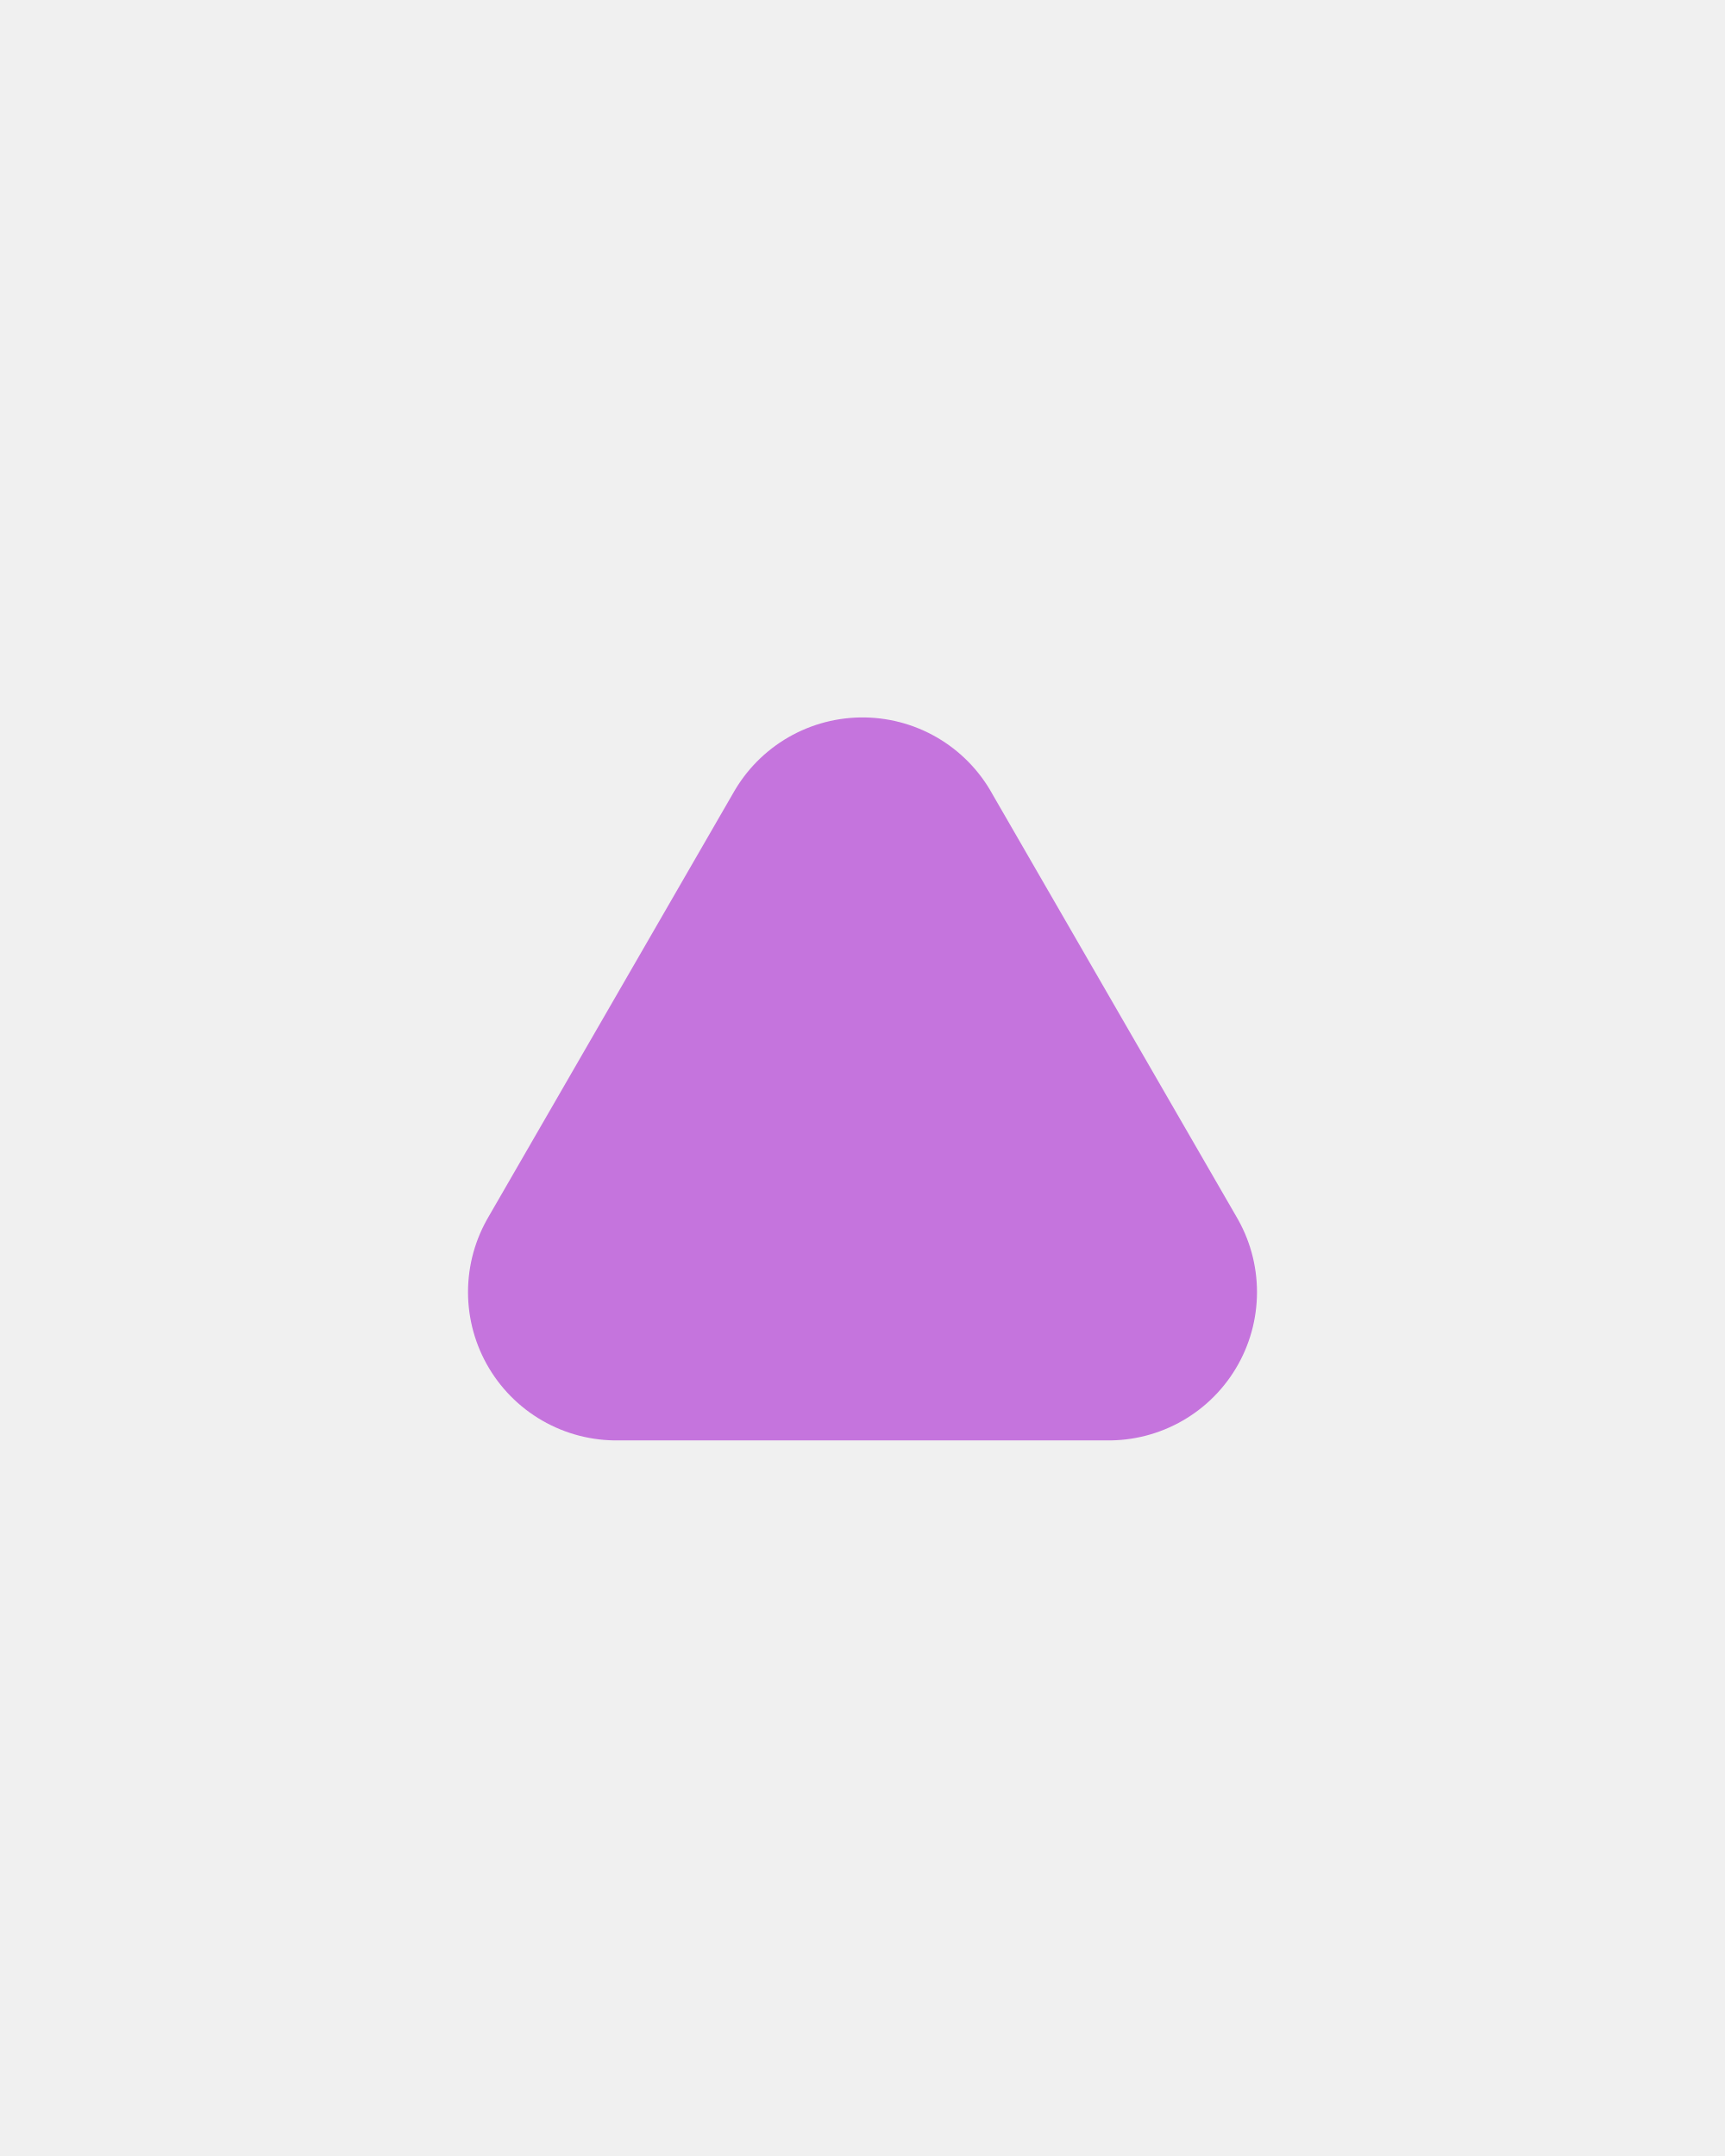
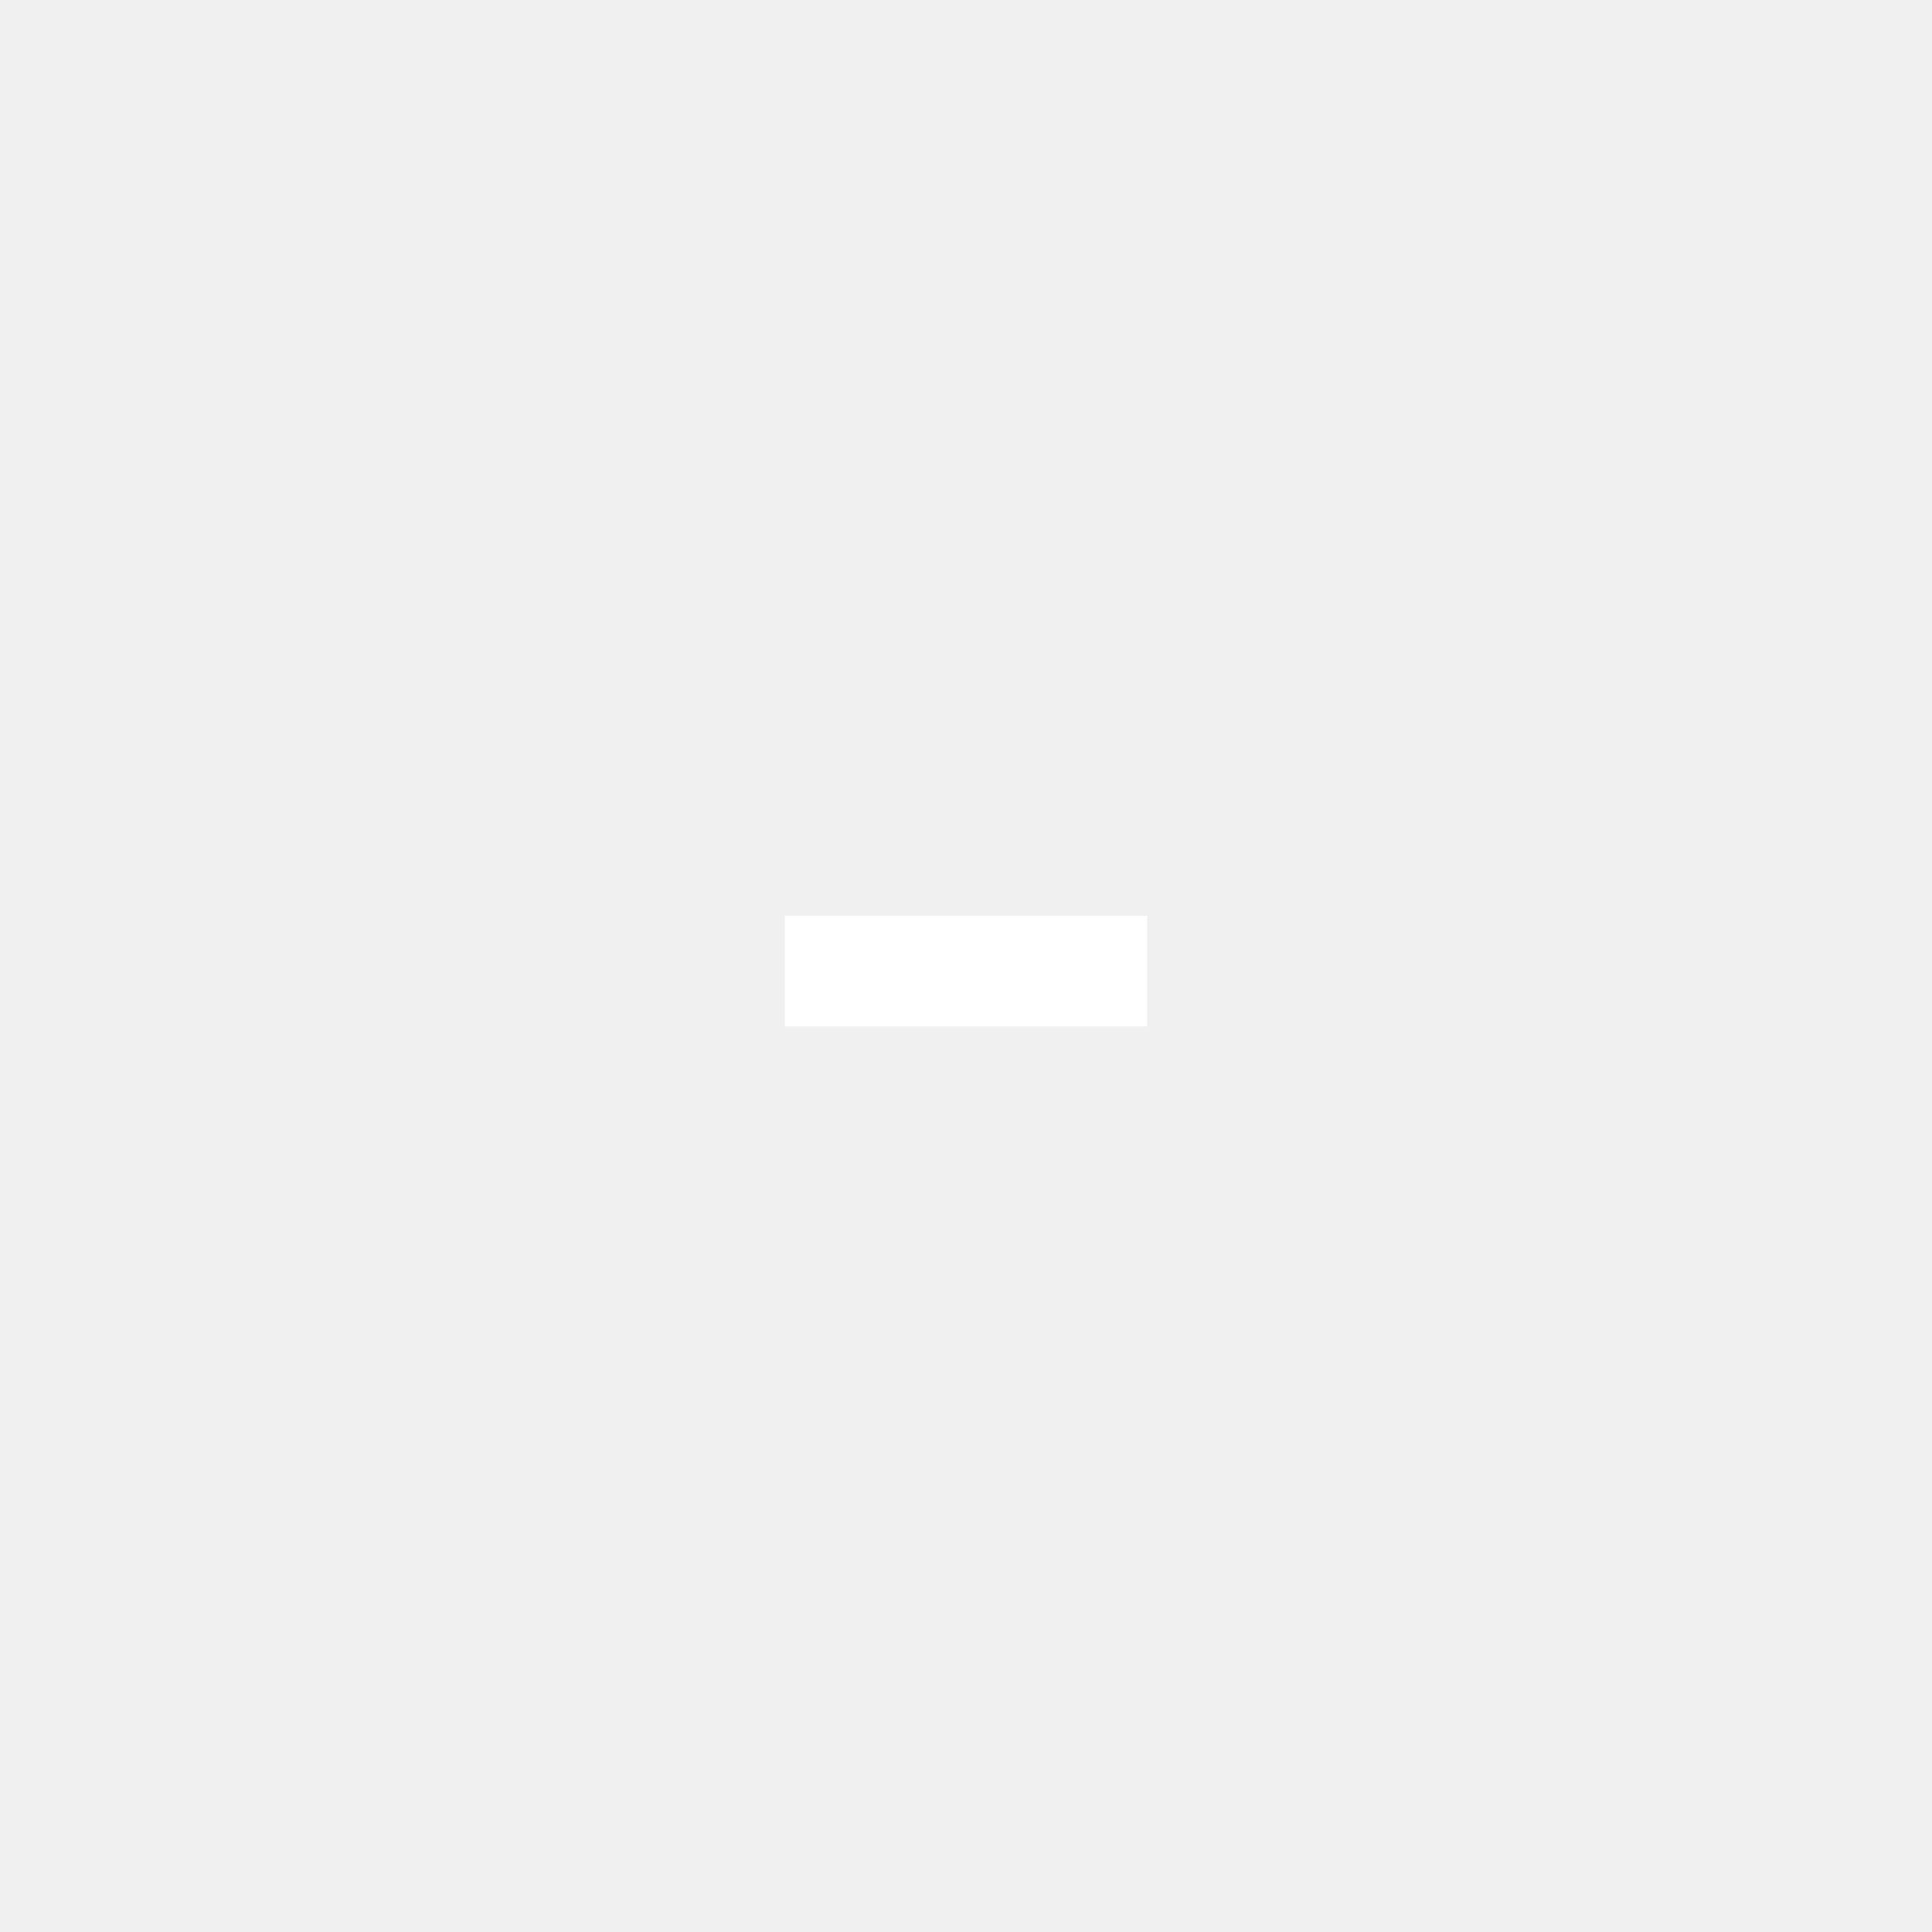
- <svg xmlns="http://www.w3.org/2000/svg" width="40" height="50" viewBox="-25 -50 100 300" version="1.1" id="svg8">
-   <defs id="defs2" />
-   <g id="layer3" style="display:inline">
-     <path style="fill:none;fill-rule:evenodd;stroke:#C574DD;stroke-width:41.279;stroke-linecap:round;stroke-linejoin:round;stroke-miterlimit:4;stroke-dasharray:none;stroke-opacity:1" d="m 25.003,70.477 34.243,59.311 -68.492,0 L 25.003,70.467" id="path4967" />
+ <svg xmlns="http://www.w3.org/2000/svg" xmlns:ns1="http://www.openswatchbook.org/uri/2009/osb" width="64" height="64" id="svg4306" version="1.1" style="enable-background:new">
+   <defs id="defs4308">
+     <linearGradient id="linearGradient3770">
+       <stop style="stop-color:#000000;stop-opacity:0.628;" offset="0" id="stop3772" />
+       <stop style="stop-color:#000000;stop-opacity:0.498;" offset="1" id="stop3774" />
+     </linearGradient>
+     <linearGradient id="linearGradient4882">
+       <stop style="stop-color:#ffffff;stop-opacity:1;" offset="0" id="stop4884" />
+       <stop style="stop-color:#ffffff;stop-opacity:0;" offset="1" id="stop4886" />
+     </linearGradient>
+     <linearGradient id="linearGradient3784-6">
+       <stop style="stop-color:#ffffff;stop-opacity:0.216;" offset="0" id="stop3786-4" />
+       <stop style="stop-color:#ffffff;stop-opacity:0;" offset="1" id="stop3788-6" />
+     </linearGradient>
+     <linearGradient id="linearGradient4892">
+       <stop id="stop4894" offset="0" style="stop-color:#2f3a42;stop-opacity:1;" />
+       <stop id="stop4896" offset="1" style="stop-color:#1d242a;stop-opacity:1;" />
+     </linearGradient>
+     <linearGradient id="linearGradient4882-4">
+       <stop id="stop4884-9" offset="0" style="stop-color:#728495;stop-opacity:1;" />
+       <stop id="stop4886-9" offset="1" style="stop-color:#617c95;stop-opacity:0;" />
+     </linearGradient>
+     <linearGradient id="selected_bg_color" ns1:paint="solid">
+       <stop style="stop-color:#3b3b3b;stop-opacity:1;" offset="0" id="stop4185" />
+     </linearGradient>
+     <linearGradient id="selected_fg_color" ns1:paint="solid">
+       <stop style="stop-color:#ffffffgitgitgitgitgit;stop-opacity:1;" offset="0" id="stop4188" />
+     </linearGradient>
+   </defs>
+   <g id="layer1" transform="translate(0,-988.3622)">
+     <g style="display:inline" id="titlebutton-close" transform="matrix(2.75,0,0,2.75,-1763.875,1509.349)">
+       <g id="g4927-9" style="display:inline;opacity:1" transform="translate(-678,-432.6378)">
+         <g transform="translate(-103)" style="display:inline;opacity:1" id="g4490-6-5-2">
+           <g id="g4092-0-2-21-0" style="display:inline" transform="translate(58)" />
+         </g>
+         <g id="g4778-2-68" transform="translate(1323,246.8672)" style="fill:#ffffff;fill-opacity:1">
+           <g style="display:inline;fill:#ffffff;fill-opacity:1" id="layer9-9-4-4" transform="translate(-60,-518)" />
+           <g id="layer10-2-1-8" transform="translate(-60,-518)" style="fill:#ffffff;fill-opacity:1" />
+           <g id="layer11-16-4-9" transform="translate(-60,-518)" style="fill:#ffffff;fill-opacity:1" />
+           <g transform="matrix(0.75,0,0,0.75,2,2.054688)" id="g2996-76-5" style="fill:#ffffff;fill-opacity:1">
+             <g transform="translate(-60,-518)" id="layer12-4-5-7" style="fill:#ffffff;fill-opacity:1">
+               <g transform="translate(19,-242)" id="layer4-4-1-9-5" style="display:inline;fill:#ffffff;fill-opacity:1" />
+             </g>
+           </g>
+           <g id="layer13-2-6-11" transform="translate(-60,-518)" style="fill:#ffffff;fill-opacity:1" />
+           <g id="layer14-4-0-33" transform="translate(-60,-518)" style="fill:#ffffff;fill-opacity:1" />
+           <g id="layer15-7-3-0" transform="translate(-60,-518)" style="fill:#ffffff;fill-opacity:1" />
+         </g>
+       </g>
+       <rect y="-185.638" x="645" height="16" width="16" id="rect17883-39" style="display:inline;opacity:1;fill:none;fill-opacity:1;stroke:none;stroke-width:1;stroke-linecap:butt;stroke-linejoin:miter;stroke-miterlimit:4;stroke-dasharray:none;stroke-dashoffset:0;stroke-opacity:0" />
+     </g>
+     <g style="display:inline;enable-background:new" id="titlebutton-max-hover-dark" transform="matrix(2.749998,0,0,2.749998,-1400.874,1509.348)">
+       <g id="g4891-5-8" style="display:inline;opacity:1" transform="translate(-781,-432.6378)">
+         <g id="g4806-9-0-6" transform="translate(1294,247)" style="fill:#c0e3ff;fill-opacity:1">
+           <g transform="translate(-81.0002,-967)" style="display:inline;fill:#c0e3ff;fill-opacity:1" id="layer9-78-7-6-6" />
+           <g transform="translate(-81.0002,-967)" id="layer10-3-3-2-7" style="fill:#c0e3ff;fill-opacity:1" />
+           <g transform="translate(-81.0002,-967)" id="layer11-19-75-1-2" style="fill:#c0e3ff;fill-opacity:1" />
+           <g transform="translate(-81.0002,-967)" id="layer13-4-9-2-3" style="fill:#c0e3ff;fill-opacity:1" />
+           <g transform="translate(-81.0002,-967)" id="layer14-8-5-0-4" style="fill:#c0e3ff;fill-opacity:1" />
+           <g transform="translate(-81.0002,-967)" style="display:inline;fill:#c0e3ff;fill-opacity:1" id="layer15-5-8-0-4" />
+           <g transform="translate(-81.0002,-967)" style="display:inline;fill:#c0e3ff;fill-opacity:1" id="g71291-1-7-5-9" />
+           <g transform="translate(-81.0002,-967)" style="display:inline;fill:#c0e3ff;fill-opacity:1" id="g4953-7-1-4-1" />
+           <g transform="translate(-81.0002,-967)" style="display:inline;fill:#c0e3ff;fill-opacity:1" id="layer12-3-0-0-6" />
+         </g>
+       </g>
+       <rect y="-185.638" x="513" height="16" width="16" id="rect17883-0-1-5" style="display:inline;opacity:1;fill:none;fill-opacity:1;stroke:none;stroke-width:1;stroke-linecap:butt;stroke-linejoin:miter;stroke-miterlimit:4;stroke-dasharray:none;stroke-dashoffset:0;stroke-opacity:0" />
+     </g>
+     <g style="display:inline;enable-background:new" id="titlebutton-max-active-dark" transform="matrix(2.749998,0,0,2.749998,-1123.124,1509.348)">
+       <g id="g4891-4-5-5" style="display:inline;opacity:1" transform="translate(-882,-432.6378)">
+         <g transform="translate(-132)" style="display:inline;opacity:1" id="g4490-2-9-1-2-4-8">
+           <g id="g4092-0-6-3-6-8-3-7" style="display:inline" transform="translate(58)" />
+         </g>
+         <g id="g4806-5-2-2-9" transform="translate(1294,247)" style="fill:#c0e3ff;fill-opacity:1">
+           <g transform="translate(-81.0002,-967)" style="display:inline;fill:#c0e3ff;fill-opacity:1" id="layer9-78-2-0-0-8" />
+           <g transform="translate(-81.0002,-967)" id="layer10-3-9-9-51-2" style="fill:#c0e3ff;fill-opacity:1" />
+           <g transform="translate(-81.0002,-967)" id="layer11-19-7-6-4-7" style="fill:#c0e3ff;fill-opacity:1" />
+           <g transform="translate(-81.0002,-967)" id="layer13-4-7-4-0-9" style="fill:#c0e3ff;fill-opacity:1" />
+           <g transform="translate(-81.0002,-967)" id="layer14-8-9-7-6-0" style="fill:#c0e3ff;fill-opacity:1" />
+           <g transform="translate(-81.0002,-967)" style="display:inline;fill:#c0e3ff;fill-opacity:1" id="layer15-5-4-2-4-4" />
+           <g transform="translate(-81.0002,-967)" style="display:inline;fill:#c0e3ff;fill-opacity:1" id="g71291-1-4-6-4-2" />
+           <g transform="translate(-81.0002,-967)" style="display:inline;fill:#c0e3ff;fill-opacity:1" id="g4953-7-0-8-22-2" />
+           <g transform="translate(-81.0002,-967)" style="display:inline;fill:#c0e3ff;fill-opacity:1" id="layer12-3-7-2-3-1" />
+         </g>
+       </g>
+       <rect y="-185.638" x="412" height="16" width="16" id="rect17883-79-3-0" style="display:inline;opacity:1;fill:none;fill-opacity:1;stroke:none;stroke-width:1;stroke-linecap:butt;stroke-linejoin:miter;stroke-miterlimit:4;stroke-dasharray:none;stroke-dashoffset:0;stroke-opacity:0" />
+     </g>
+     <path d="m 26,1018.696 v 3.667 h 12 v -3.667 z" id="rect9057-4-3" style="color:#000000;font-style:normal;font-variant:normal;font-weight:normal;font-stretch:normal;font-size:medium;line-height:normal;font-family:Sans;-inkscape-font-specification:Sans;text-indent:0;text-align:start;text-decoration:none;text-decoration-line:none;letter-spacing:normal;word-spacing:normal;text-transform:none;writing-mode:lr-tb;direction:ltr;baseline-shift:baseline;text-anchor:start;display:inline;overflow:visible;visibility:visible;opacity:1;fill:#ffffff;fill-opacity:1;stroke:none;stroke-width:3.83;marker:none;enable-background:accumulate" />
  </g>
</svg>
